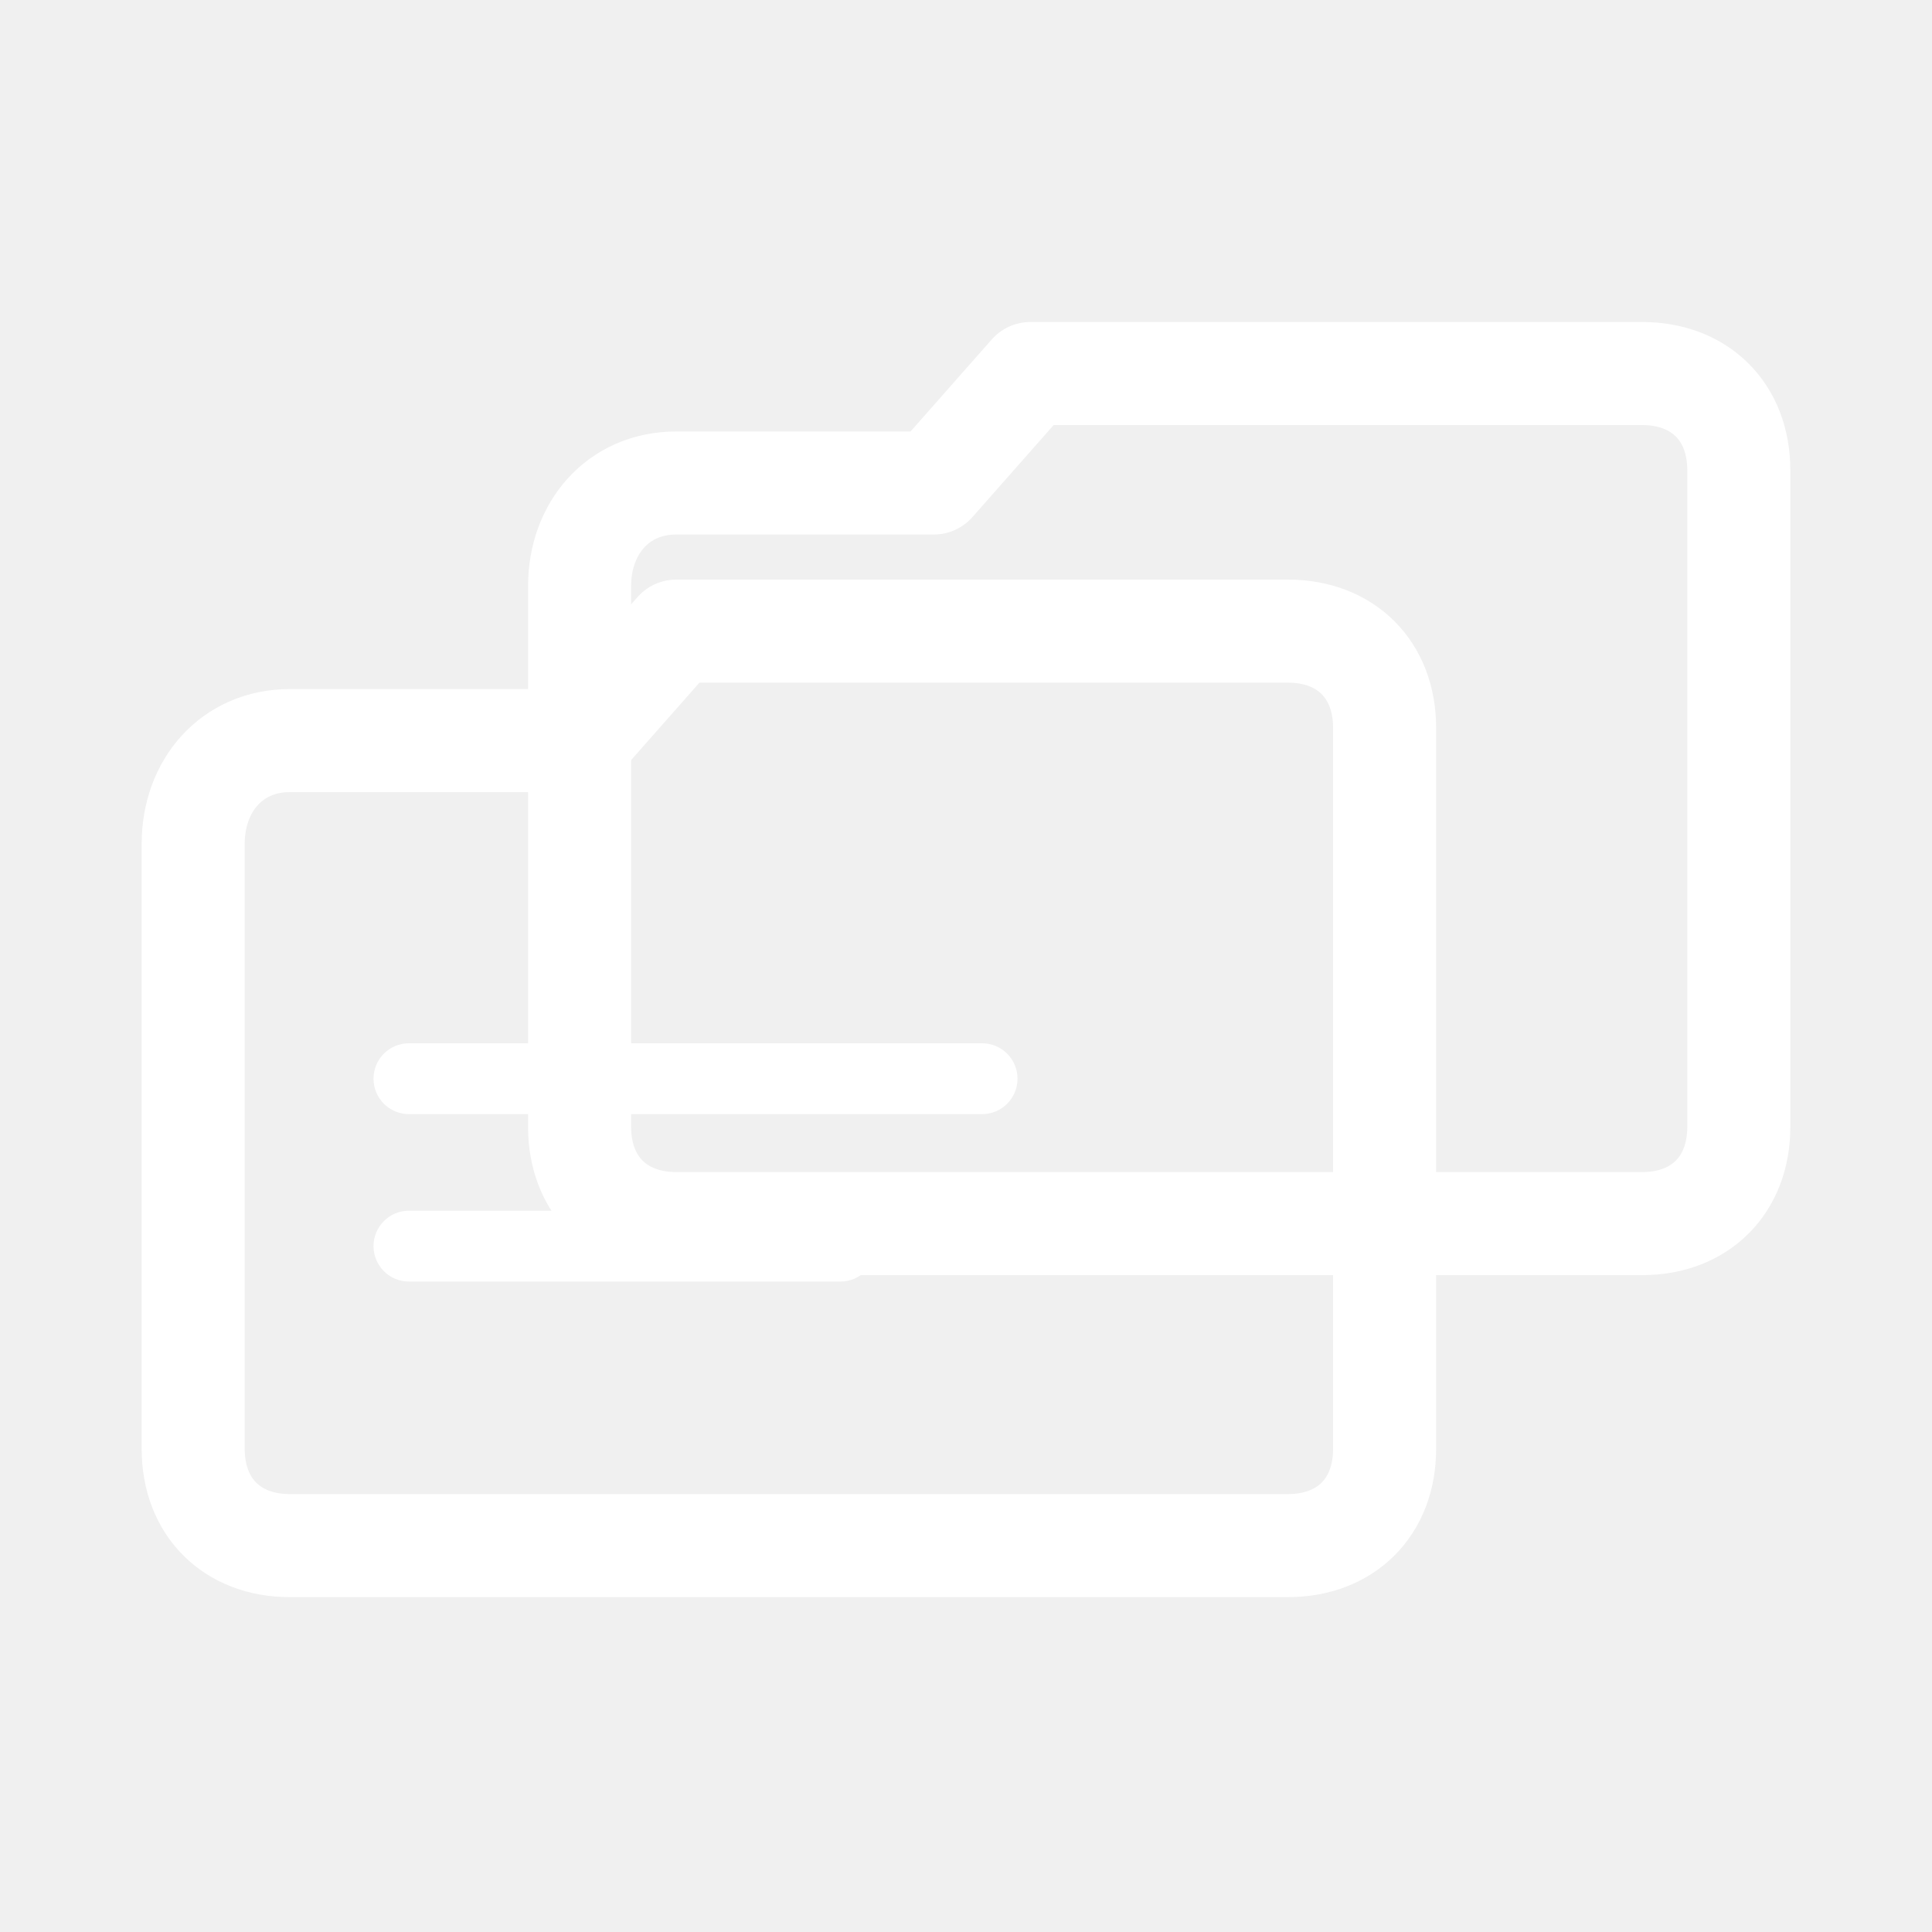
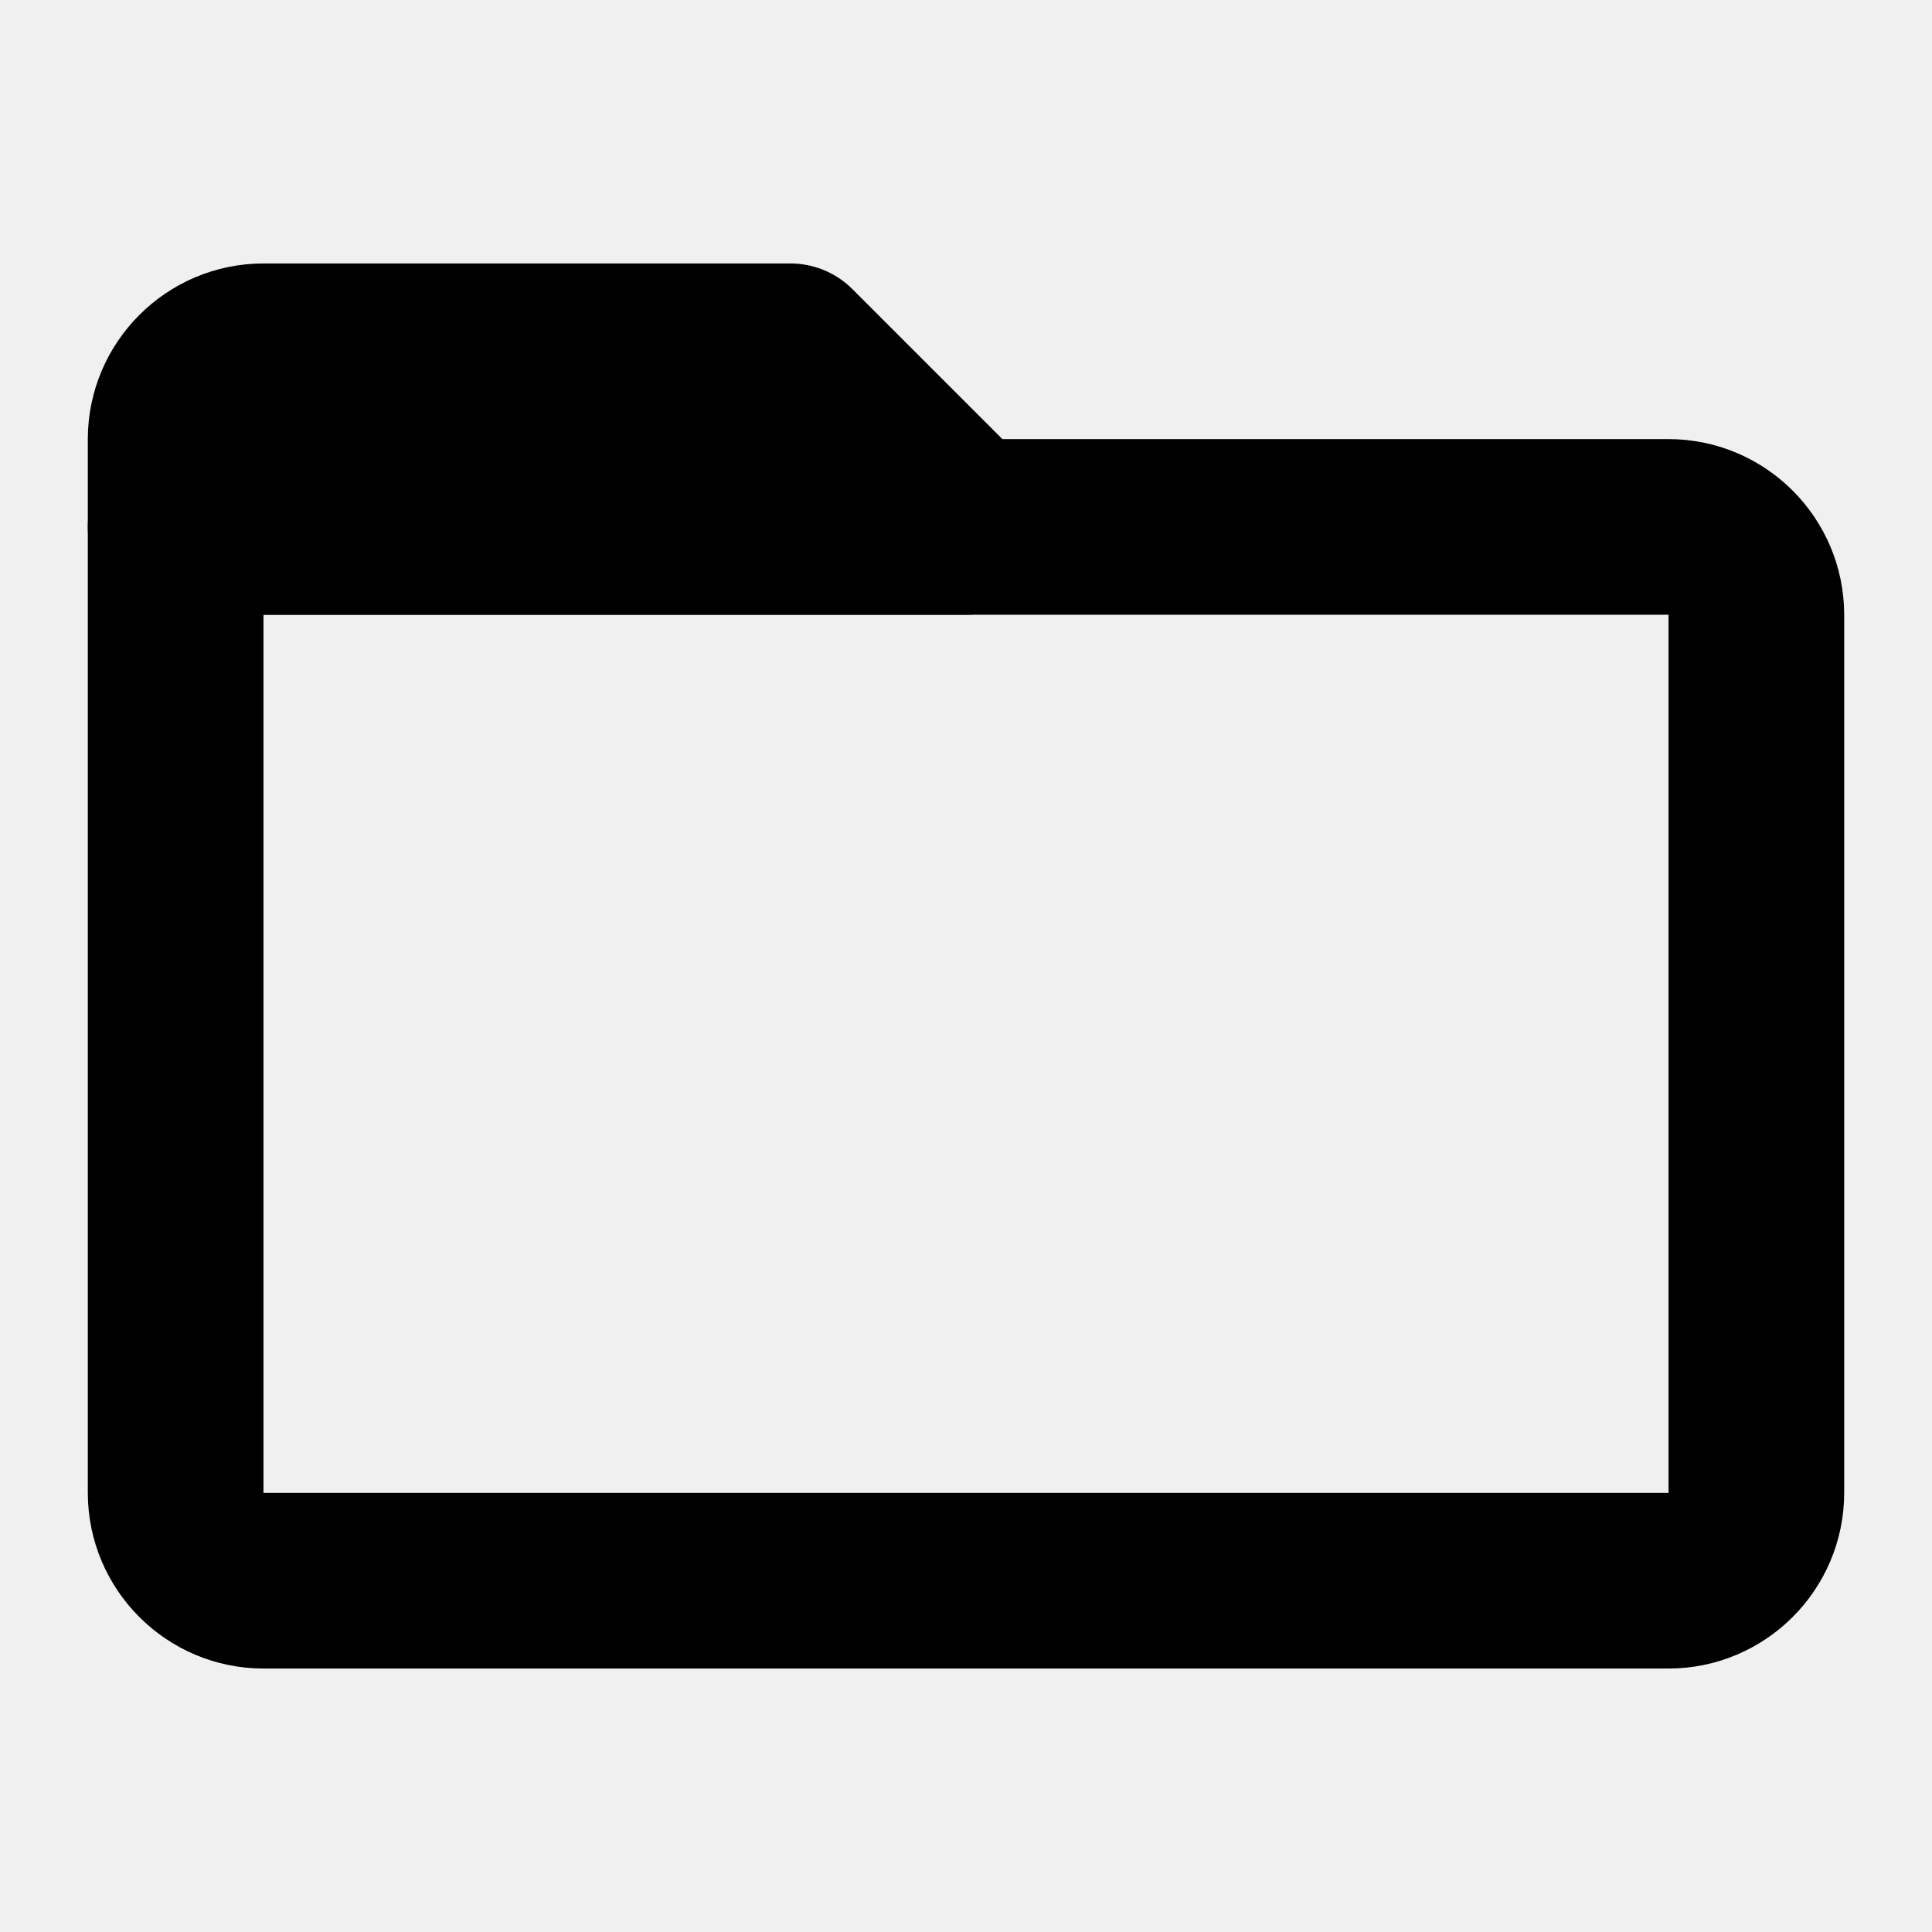
- <svg xmlns="http://www.w3.org/2000/svg" width="300" height="300" viewBox="0 0 300 300" fill="none">
-   <path d="M105 75 L145 75 L160 58 L255 58 C264 58 270 64 270 73 L270 175 C270 184 264 190 255 190 L105 190 C96 190 90 184 90 175 L90 91 C90 82 96 75 105 75 Z" stroke="white" stroke-width="16" fill="none" stroke-linejoin="round" />
-   <path d="M45 115 L90 115 L105 98 L200 98 C209 98 215 104 215 113 L215 225 C215 234 209 240 200 240 L45 240 C36 240 30 234 30 225 L30 131 C30 122 36 115 45 115 Z" stroke="white" stroke-width="16" fill="none" stroke-linejoin="round" />
-   <rect x="58" y="162" width="100" height="11" rx="5.5" fill="white" />
-   <rect x="58" y="188" width="78" height="11" rx="5.5" fill="white" />
+ <svg xmlns="http://www.w3.org/2000/svg" aria-hidden="true" role="img" width="24" height="24" viewBox="1 3 22 18" fill="none" stroke="currentColor" stroke-linecap="round" stroke-linejoin="round" stroke-width="2">
+   <path d="M12 7h8c0.55 0 1 0.45 1 1v10c0 0.55 -0.45 1 -1 1h-16c-0.55 0 -1 -0.45 -1 -1v-11Z" />
+   <path d="M12 7h-9v-1c0 -0.55 0.45 -1 1 -1h6Z" />
</svg>
